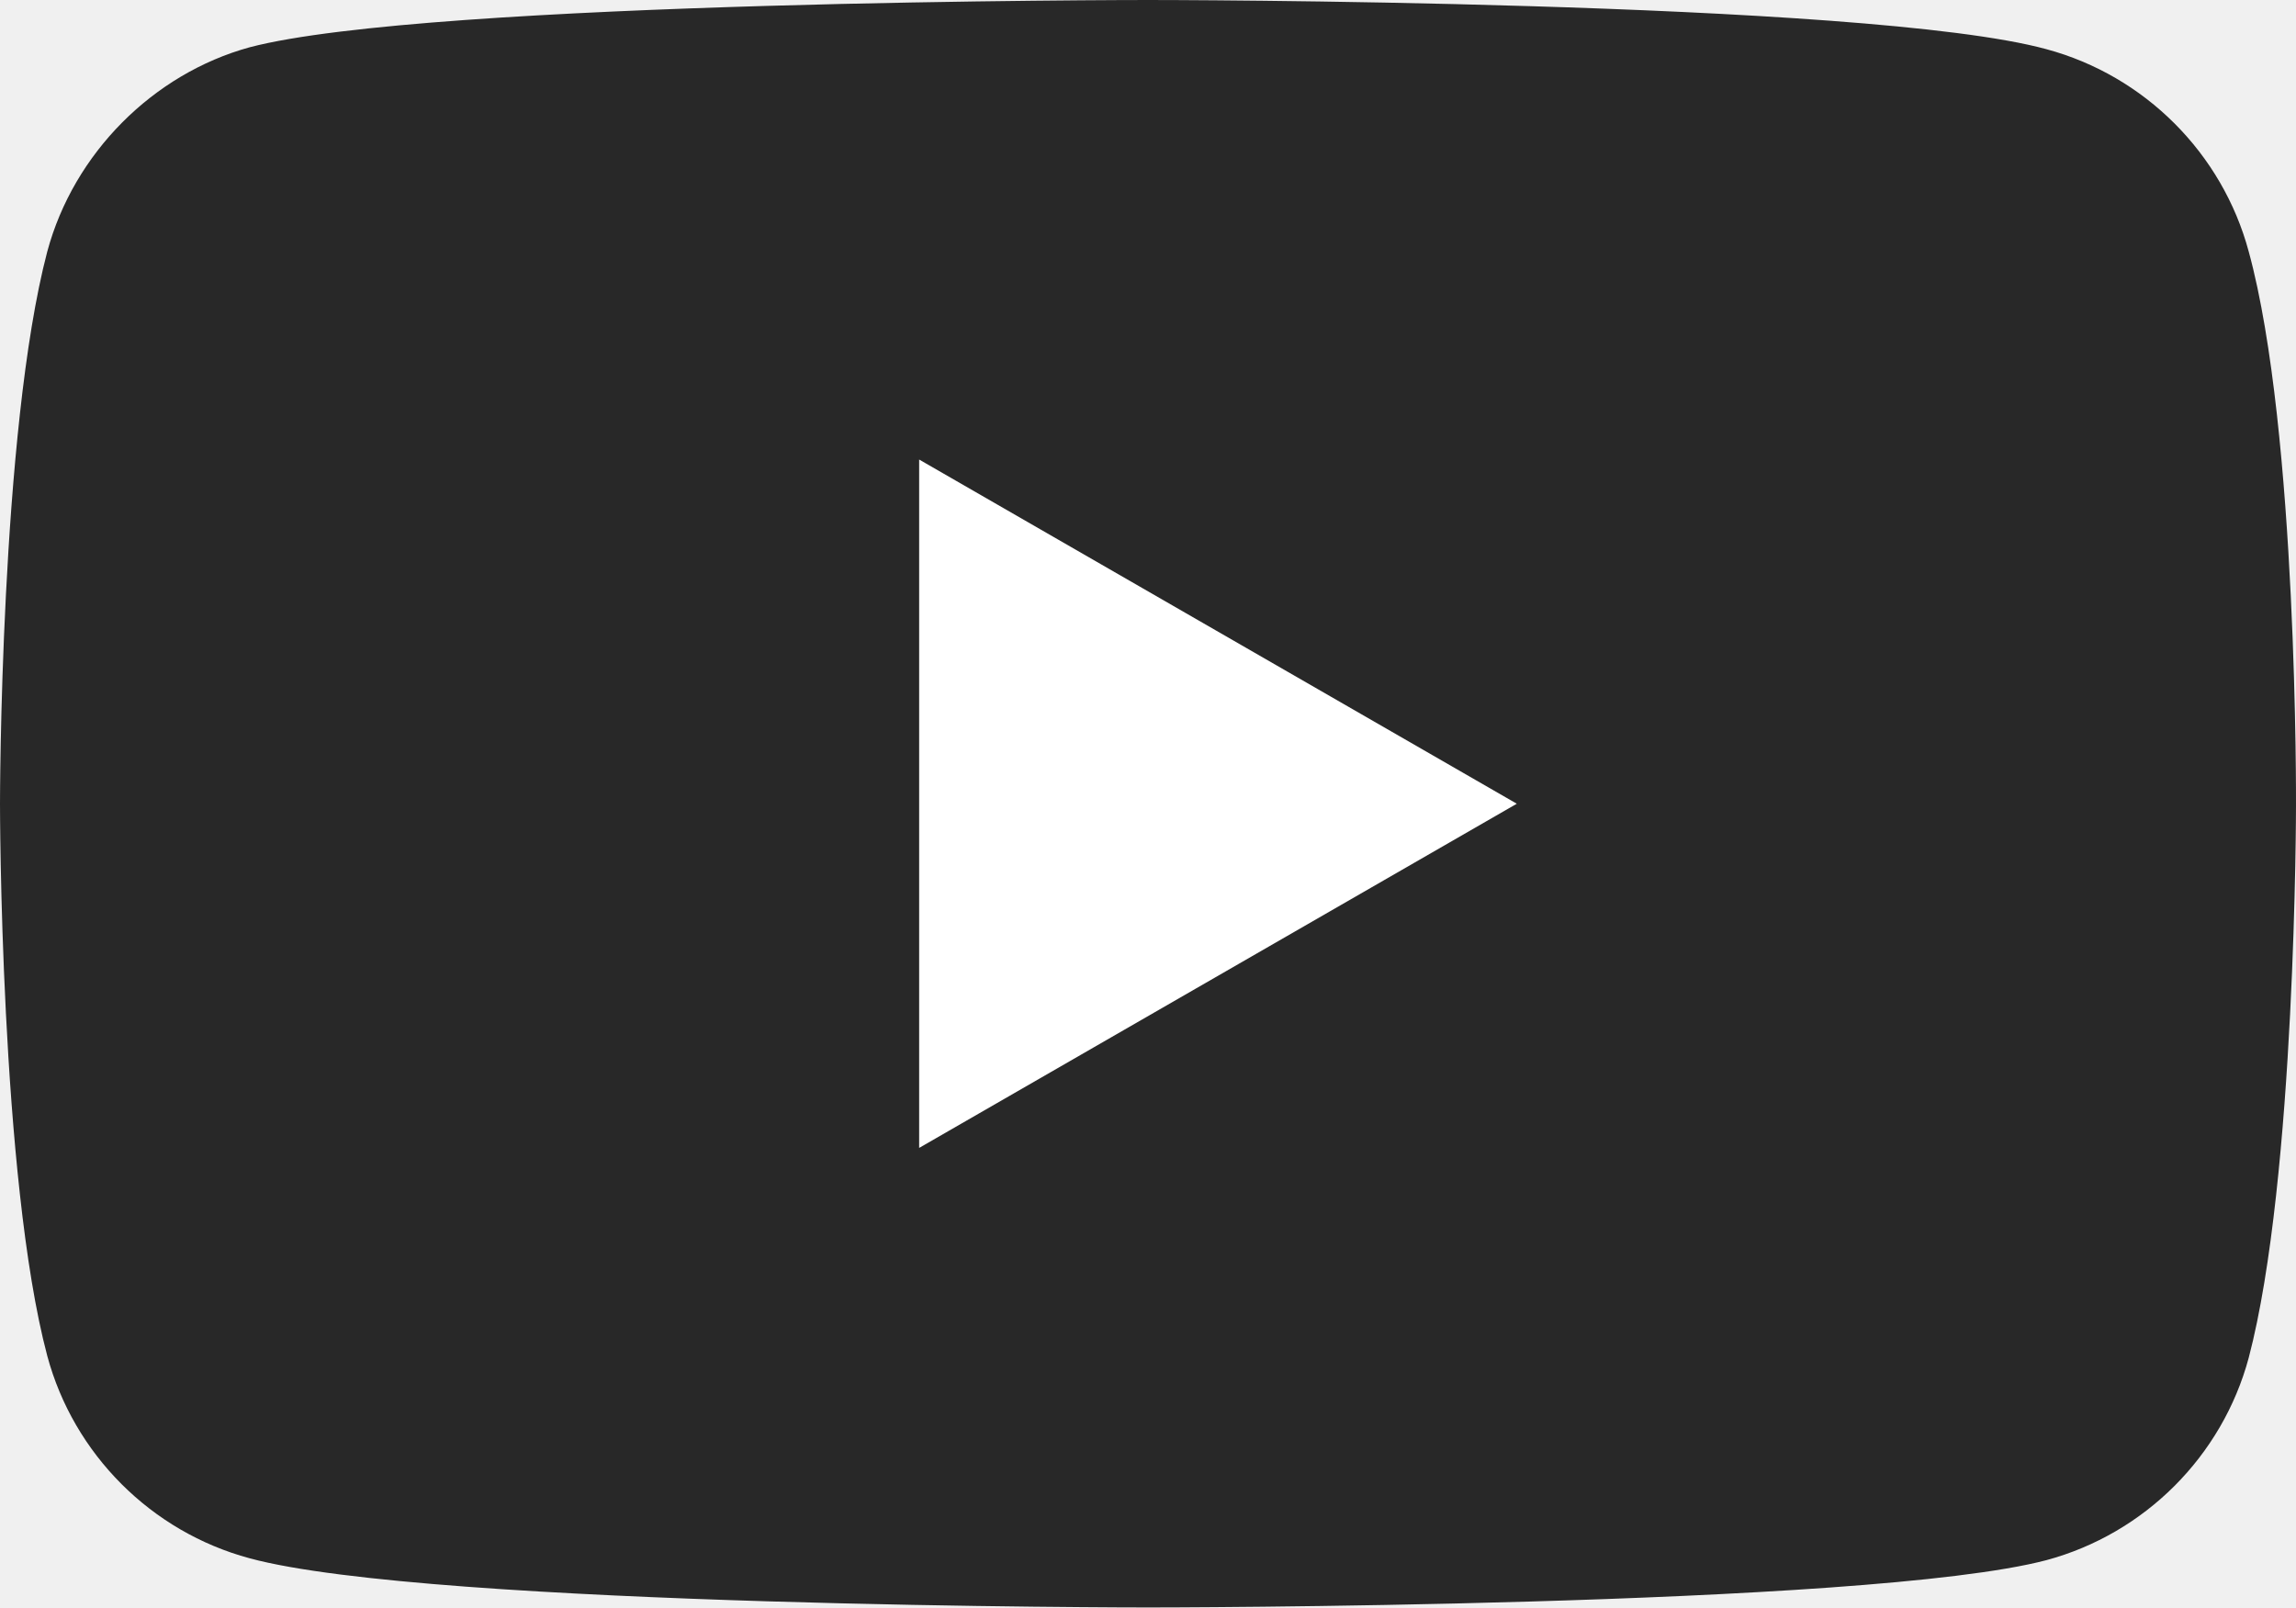
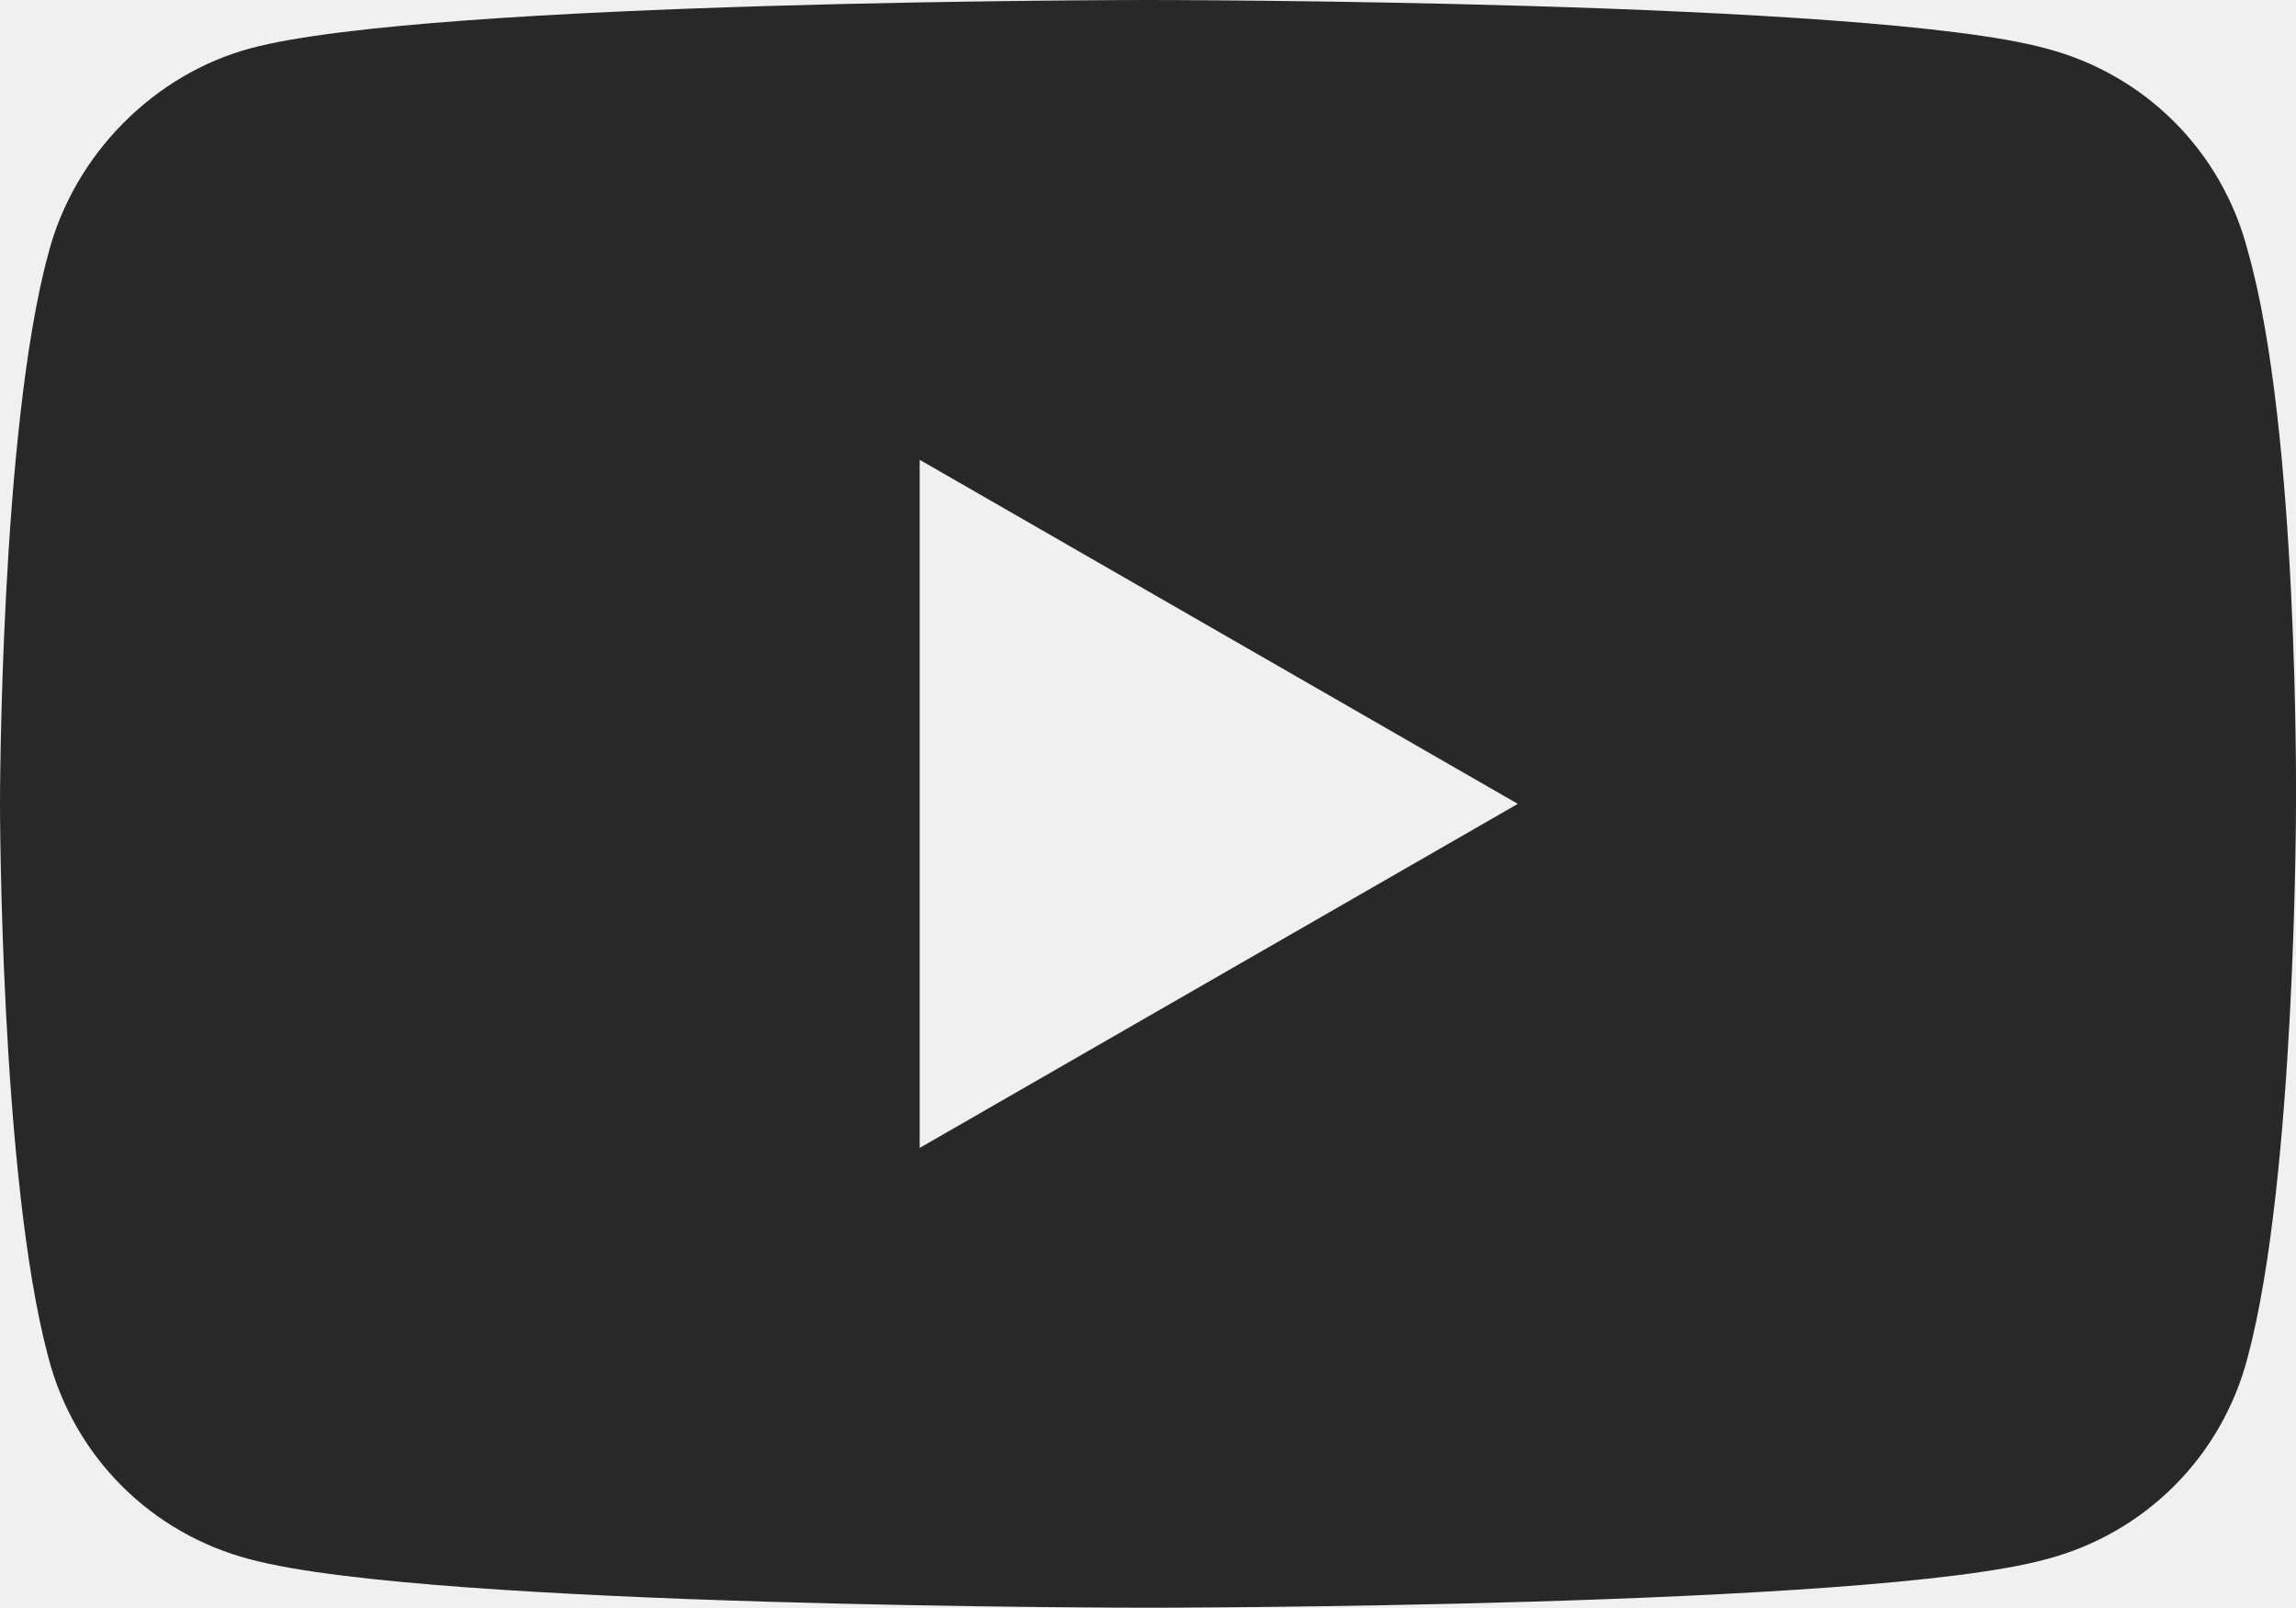
- <svg xmlns="http://www.w3.org/2000/svg" version="1.1" id="Layer_1" x="0px" y="0px" viewBox="0 0 71.412 50" xml:space="preserve" width="71.412" height="50">
-   <defs id="defs31" />
-   <style type="text/css" id="style3">
- 	.st0{fill:#FF0000;}
- 	.st1{fill:#FFFFFF;}
- 	.st2{fill:#282828;}
+ <svg xmlns="http://www.w3.org/2000/svg" version="1.1" id="Layer_1" x="0px" y="0px" viewBox="0 0 71.4 50" style="enable-background:new 0 0 71.4 50;" xml:space="preserve">
+   <style type="text/css">
+ 	.st0{fill:#282828;}
</style>
-   <g id="g5" transform="scale(0.5882353,0.5882353)">
-     <path class="st0" d="M 118.9,13.3 C 117.5,8.1 113.4,4 108.2,2.6 98.7,0 60.7,0 60.7,0 60.7,0 22.7,0 13.2,2.5 8.1,3.9 3.9,8.1 2.5,13.3 0,22.8 0,42.5 0,42.5 0,42.5 0,62.3 2.5,71.7 3.9,76.9 8,81 13.2,82.4 22.8,85 60.7,85 60.7,85 c 0,0 38,0 47.5,-2.5 5.2,-1.4 9.3,-5.5 10.7,-10.7 2.5,-9.5 2.5,-29.2 2.5,-29.2 0,0 0.1,-19.8 -2.5,-29.3 z" id="path7" style="fill:#282828;fill-opacity:1" />
-     <polygon class="st1" points="80.2,42.5 48.6,24.3 48.6,60.7 " id="polygon9" style="fill:#ffffff" />
-   </g>
+   <path class="st0" d="M69.9,7.8c-0.8-3.1-3.2-5.5-6.3-6.3C58.1,0,35.7,0,35.7,0S13.4,0,7.8,1.5c-3,0.8-5.5,3.3-6.3,6.4  C0,13.4,0,25,0,25s0,11.6,1.5,17.2c0.8,3.1,3.2,5.5,6.3,6.3C13.4,50,35.7,50,35.7,50s22.4,0,27.9-1.5c3.1-0.8,5.5-3.2,6.3-6.3  c1.5-5.6,1.5-17.2,1.5-17.2S71.5,13.4,69.9,7.8z M28.6,35.7V14.3L47.2,25L28.6,35.7z" />
</svg>
